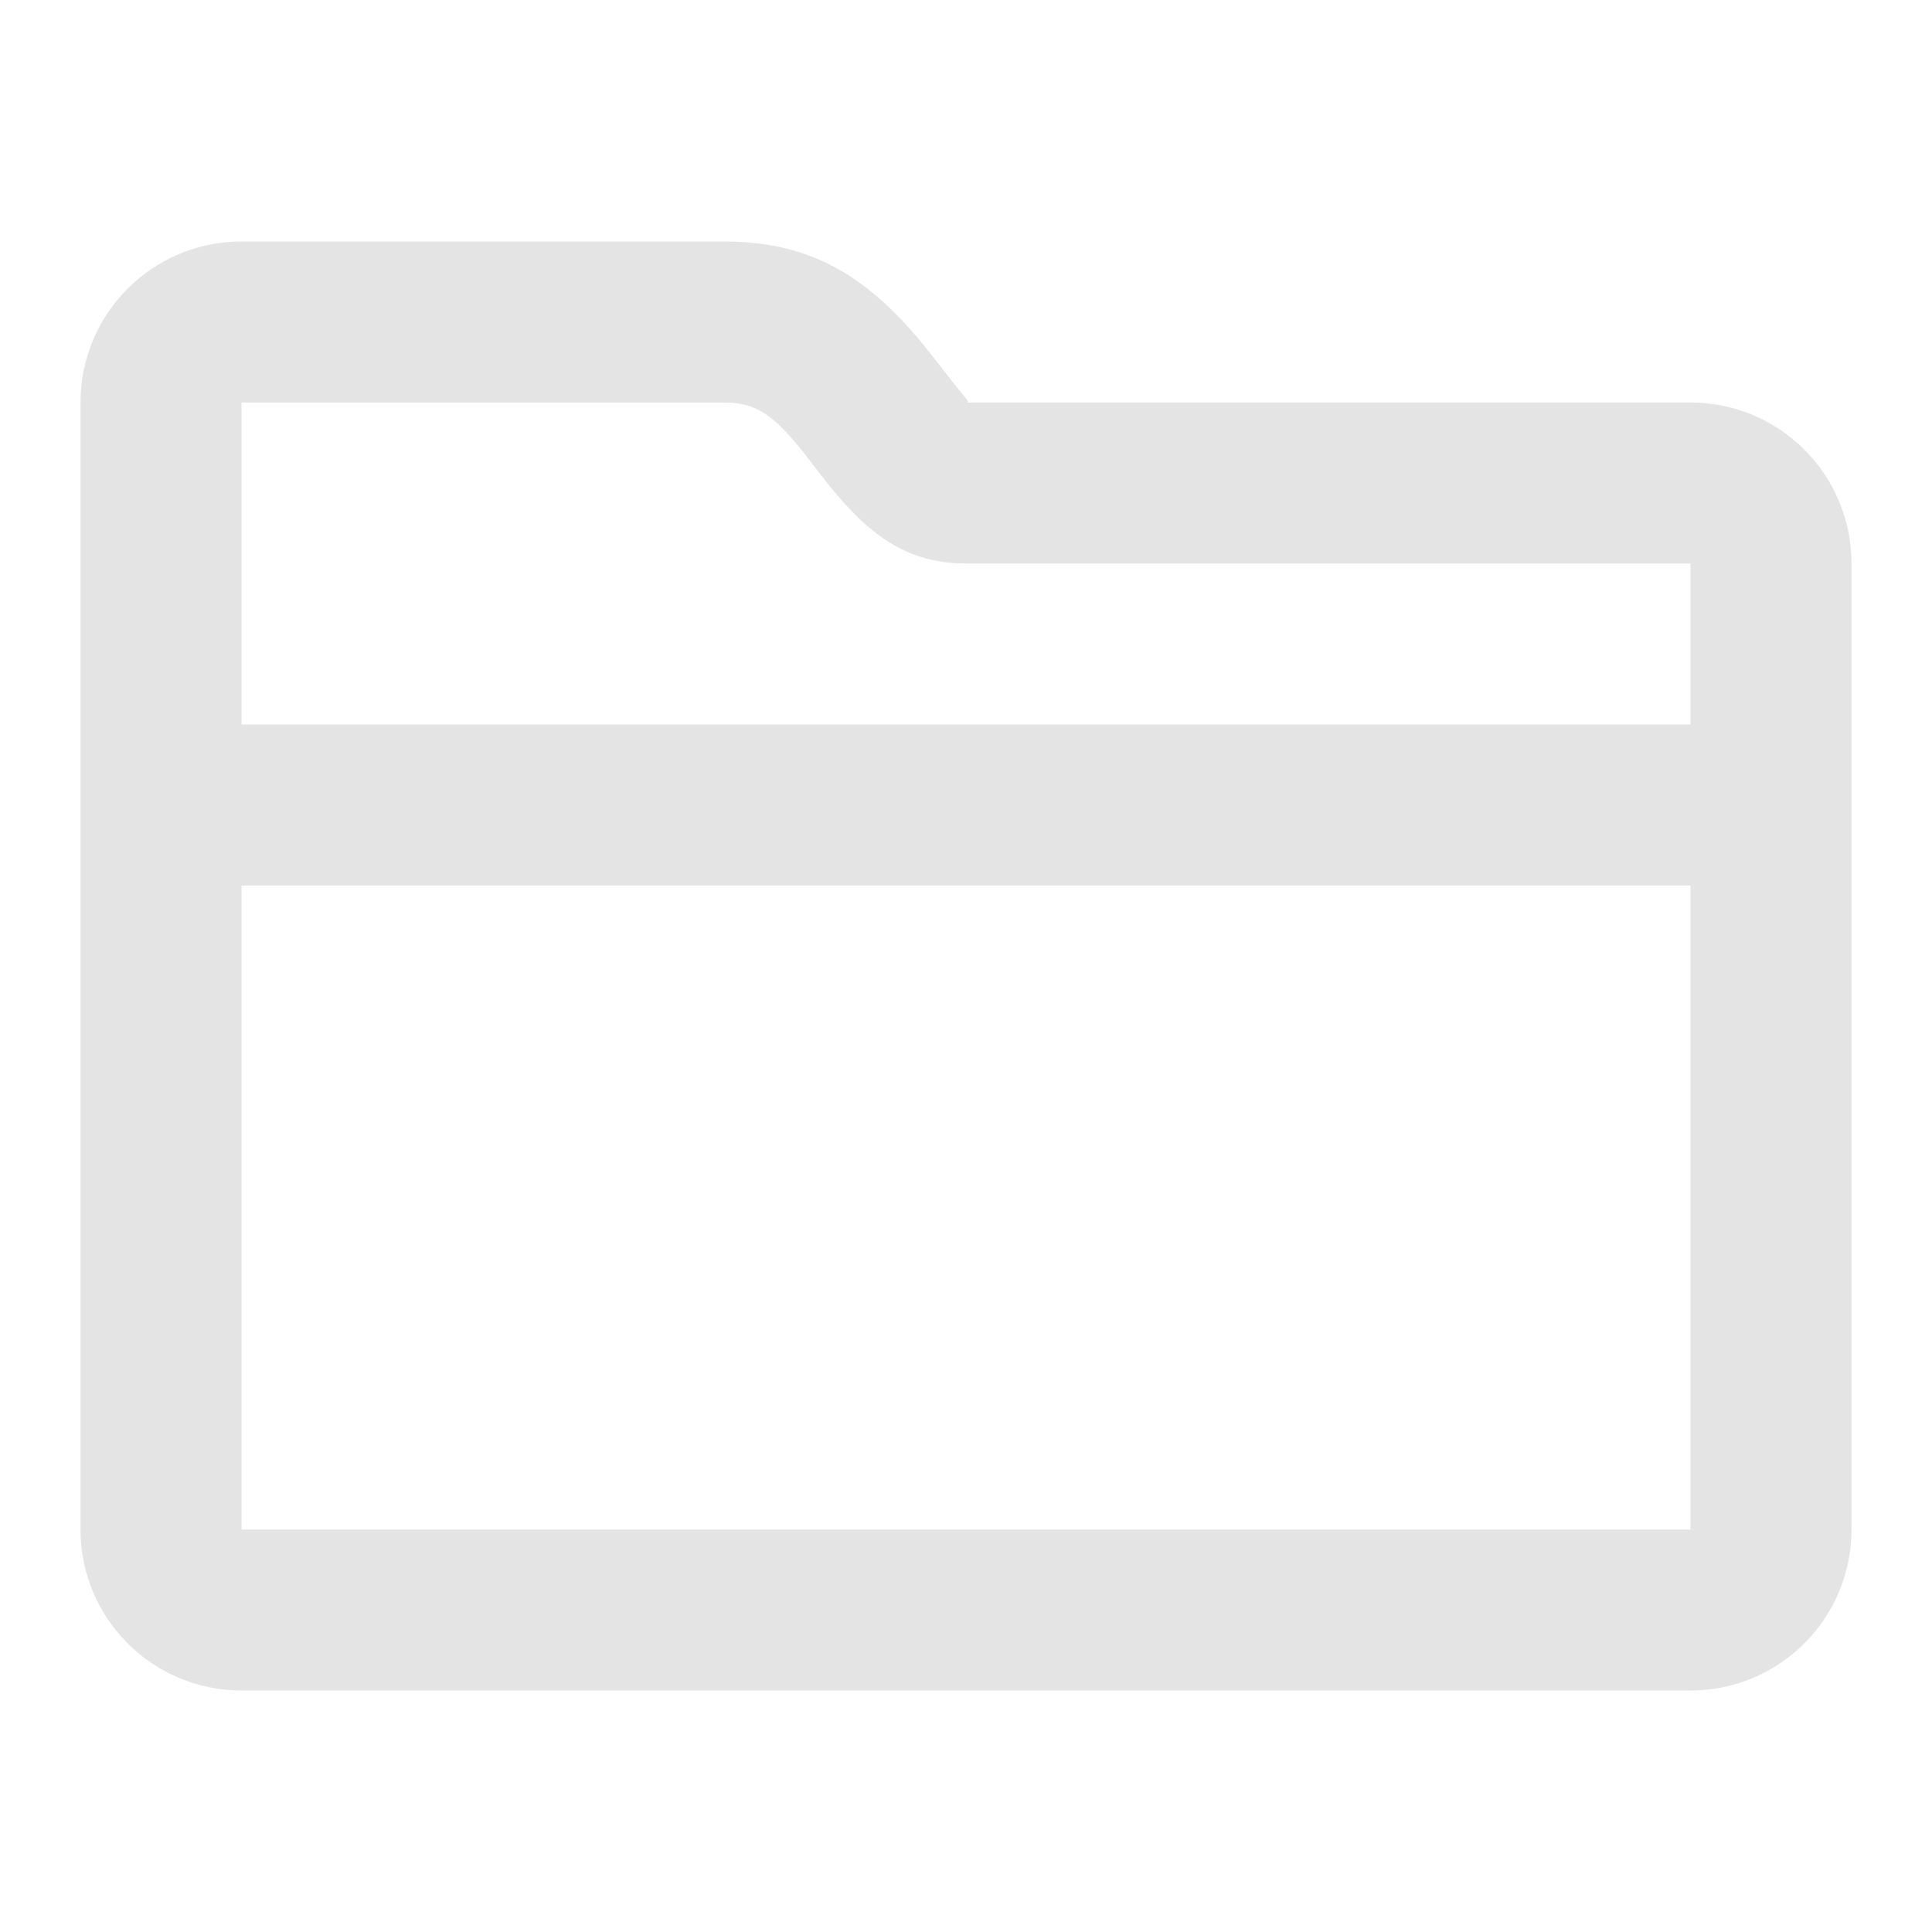
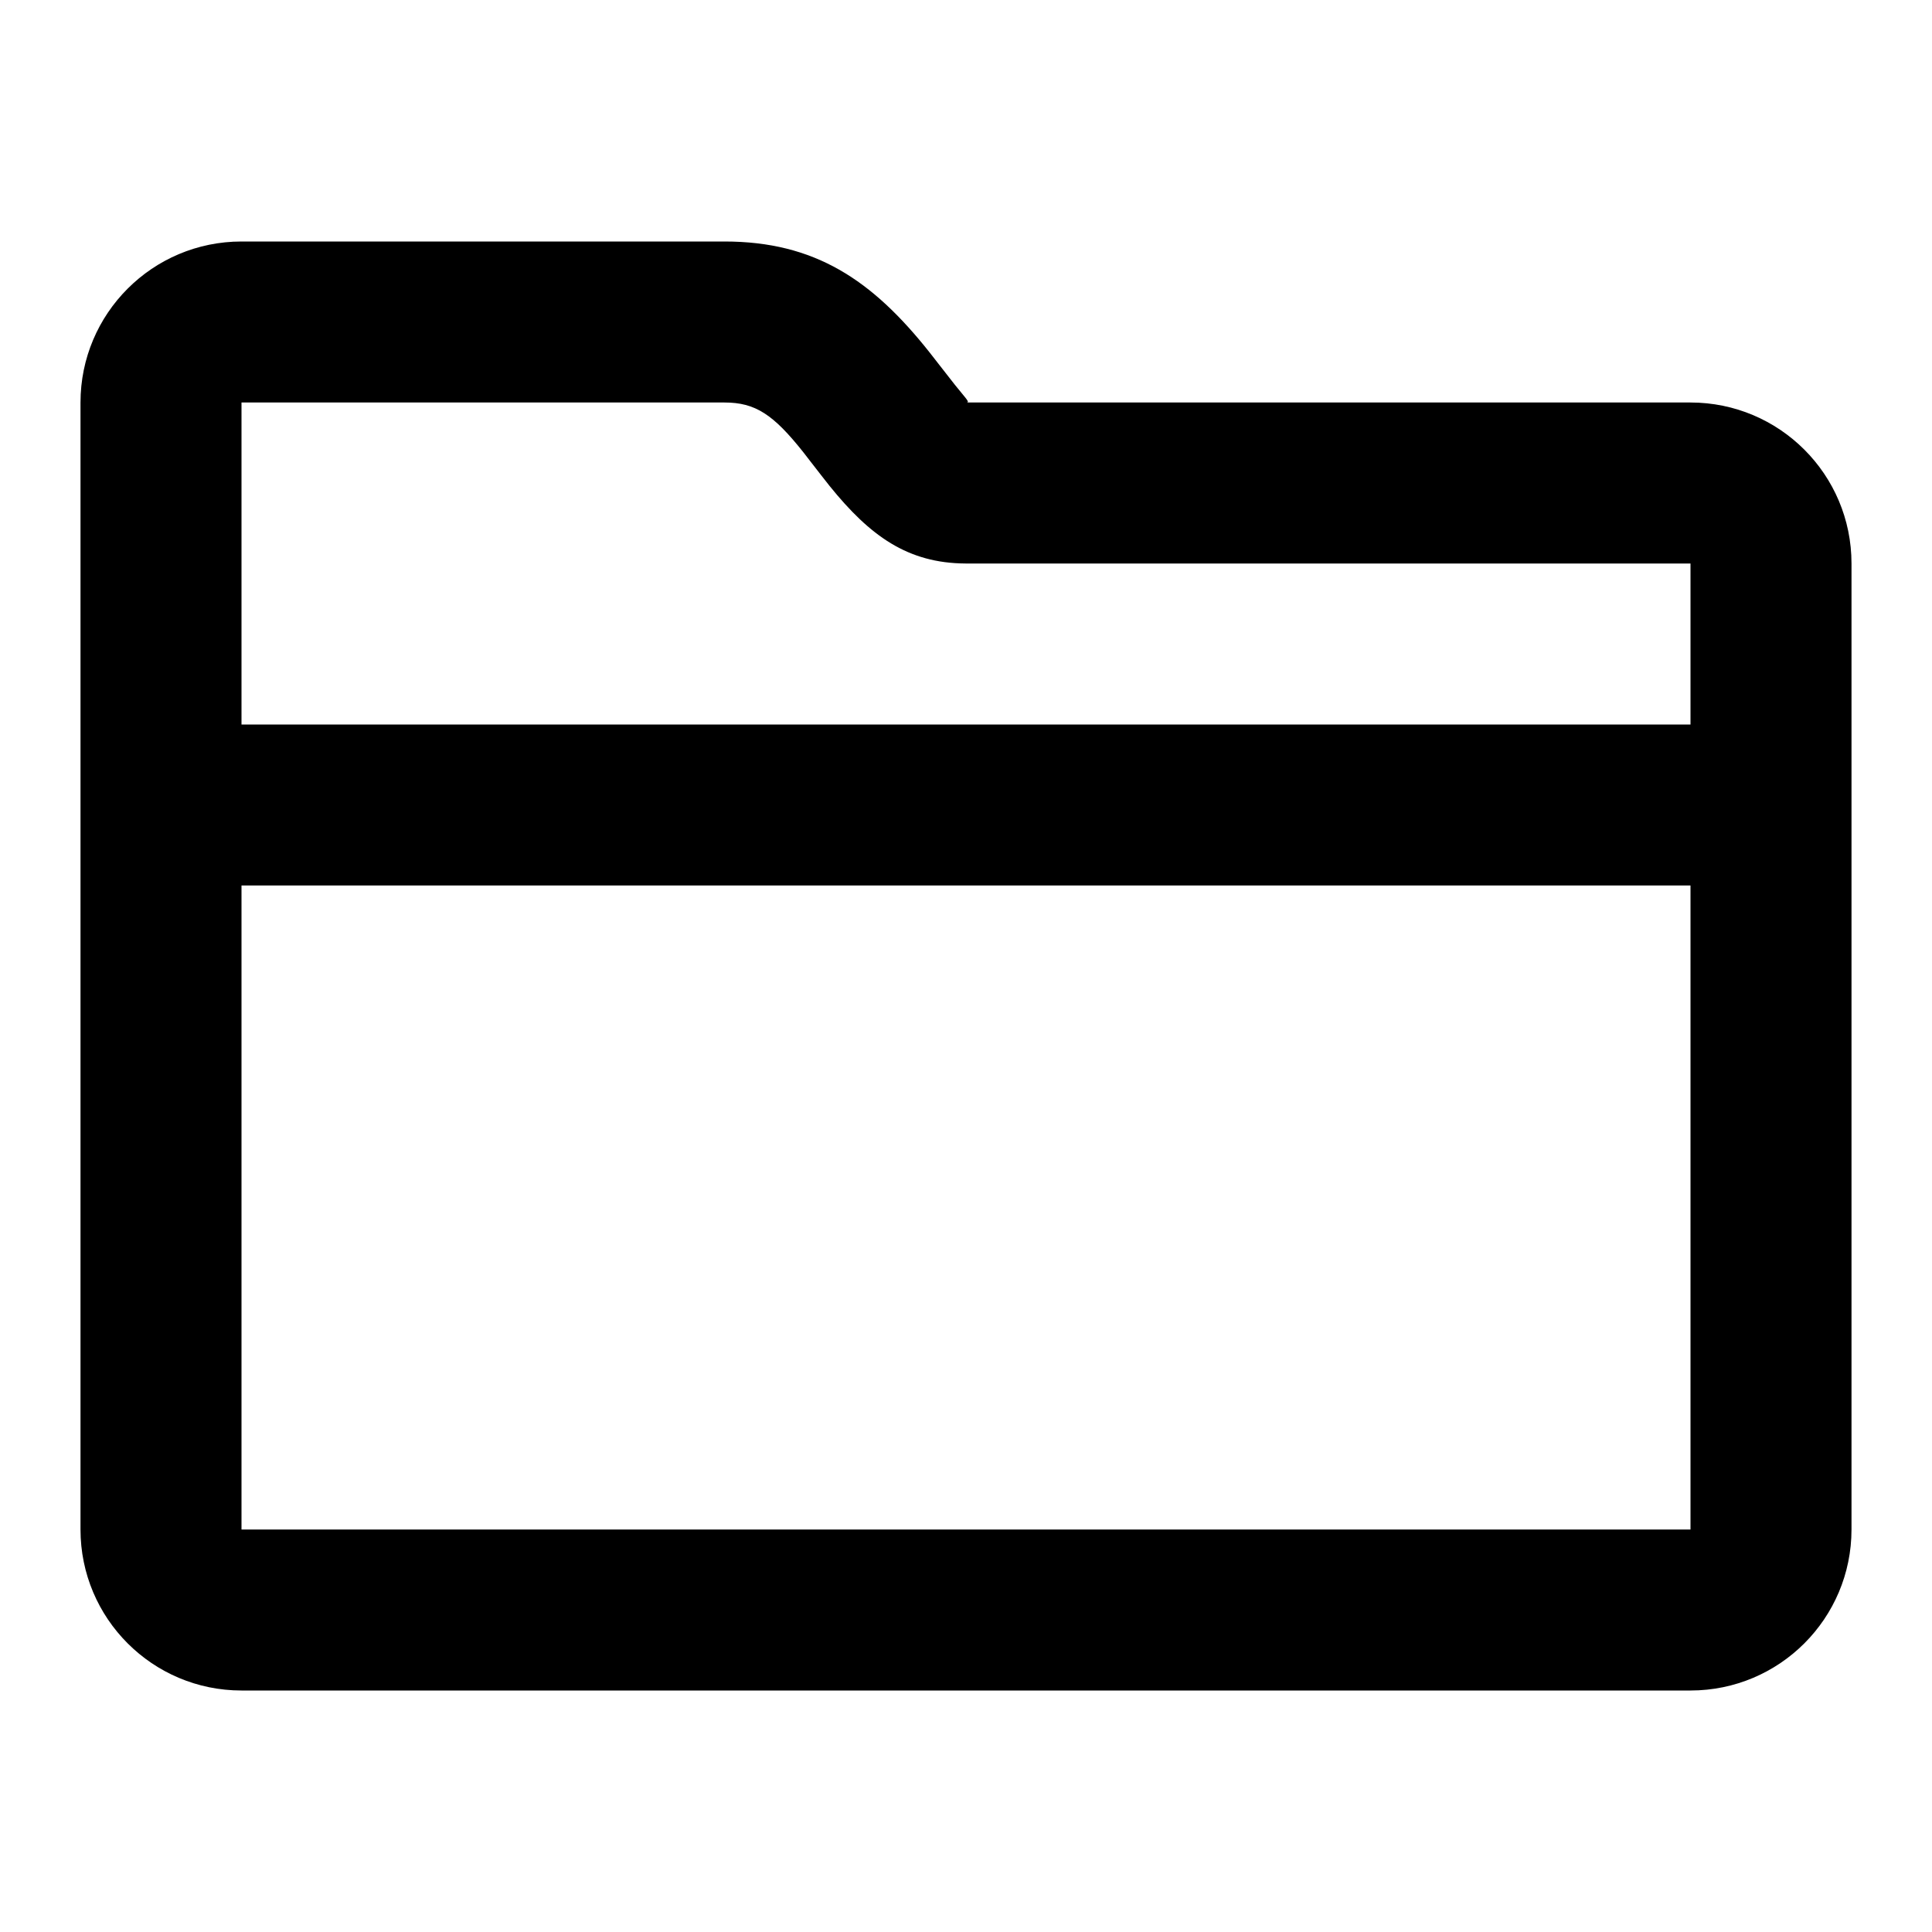
- <svg xmlns="http://www.w3.org/2000/svg" width="30" height="30" viewBox="0 0 30 30" fill="currentColor">
-   <path fill-rule="evenodd" clip-rule="evenodd" d="M26.25 6.25C27.631 6.25 28.75 7.369 28.75 8.75V23.75C28.75 25.131 27.631 26.25 26.25 26.25H3.75C2.369 26.25 1.25 25.131 1.25 23.75V6.25C1.25 4.869 2.369 3.75 3.75 3.75H11.25C12.65 3.75 13.541 4.344 14.436 5.474C14.461 5.505 14.521 5.583 14.588 5.669L14.588 5.669C14.683 5.79 14.79 5.929 14.828 5.976C14.867 6.024 14.899 6.064 14.927 6.097V6.097C15.037 6.23 15.052 6.25 15.002 6.25H26.25ZM26.25 11.25V8.75L14.993 8.75C14.096 8.745 13.511 8.325 12.882 7.546C12.825 7.475 12.687 7.297 12.586 7.167V7.167L12.586 7.167C12.534 7.099 12.492 7.045 12.477 7.026C12.009 6.436 11.73 6.25 11.25 6.25H3.75V11.25H26.25ZM26.25 13.75H3.75V23.75H26.25V13.75Z" fill="#E4E4E4" />
+ <svg xmlns="http://www.w3.org/2000/svg" width="30" height="30" viewBox="0 0 30 30" fill="none">
+   <path fill-rule="evenodd" clip-rule="evenodd" d="M26.25 6.25C27.631 6.25 28.75 7.369 28.75 8.75V23.75C28.75 25.131 27.631 26.25 26.25 26.25H3.75C2.369 26.25 1.25 25.131 1.25 23.75V6.25C1.25 4.869 2.369 3.75 3.75 3.75H11.25C12.65 3.75 13.541 4.344 14.436 5.474C14.461 5.505 14.521 5.583 14.588 5.669L14.588 5.669C14.683 5.79 14.79 5.929 14.828 5.976C14.867 6.024 14.899 6.064 14.927 6.097V6.097C15.037 6.23 15.052 6.25 15.002 6.25H26.25ZM26.25 11.25V8.75L14.993 8.75C14.096 8.745 13.511 8.325 12.882 7.546C12.825 7.475 12.687 7.297 12.586 7.167V7.167L12.586 7.167C12.534 7.099 12.492 7.045 12.477 7.026C12.009 6.436 11.73 6.25 11.25 6.25H3.75V11.25H26.25ZM26.25 13.75H3.75V23.75H26.25V13.75Z" fill="currentColor" />
</svg>
